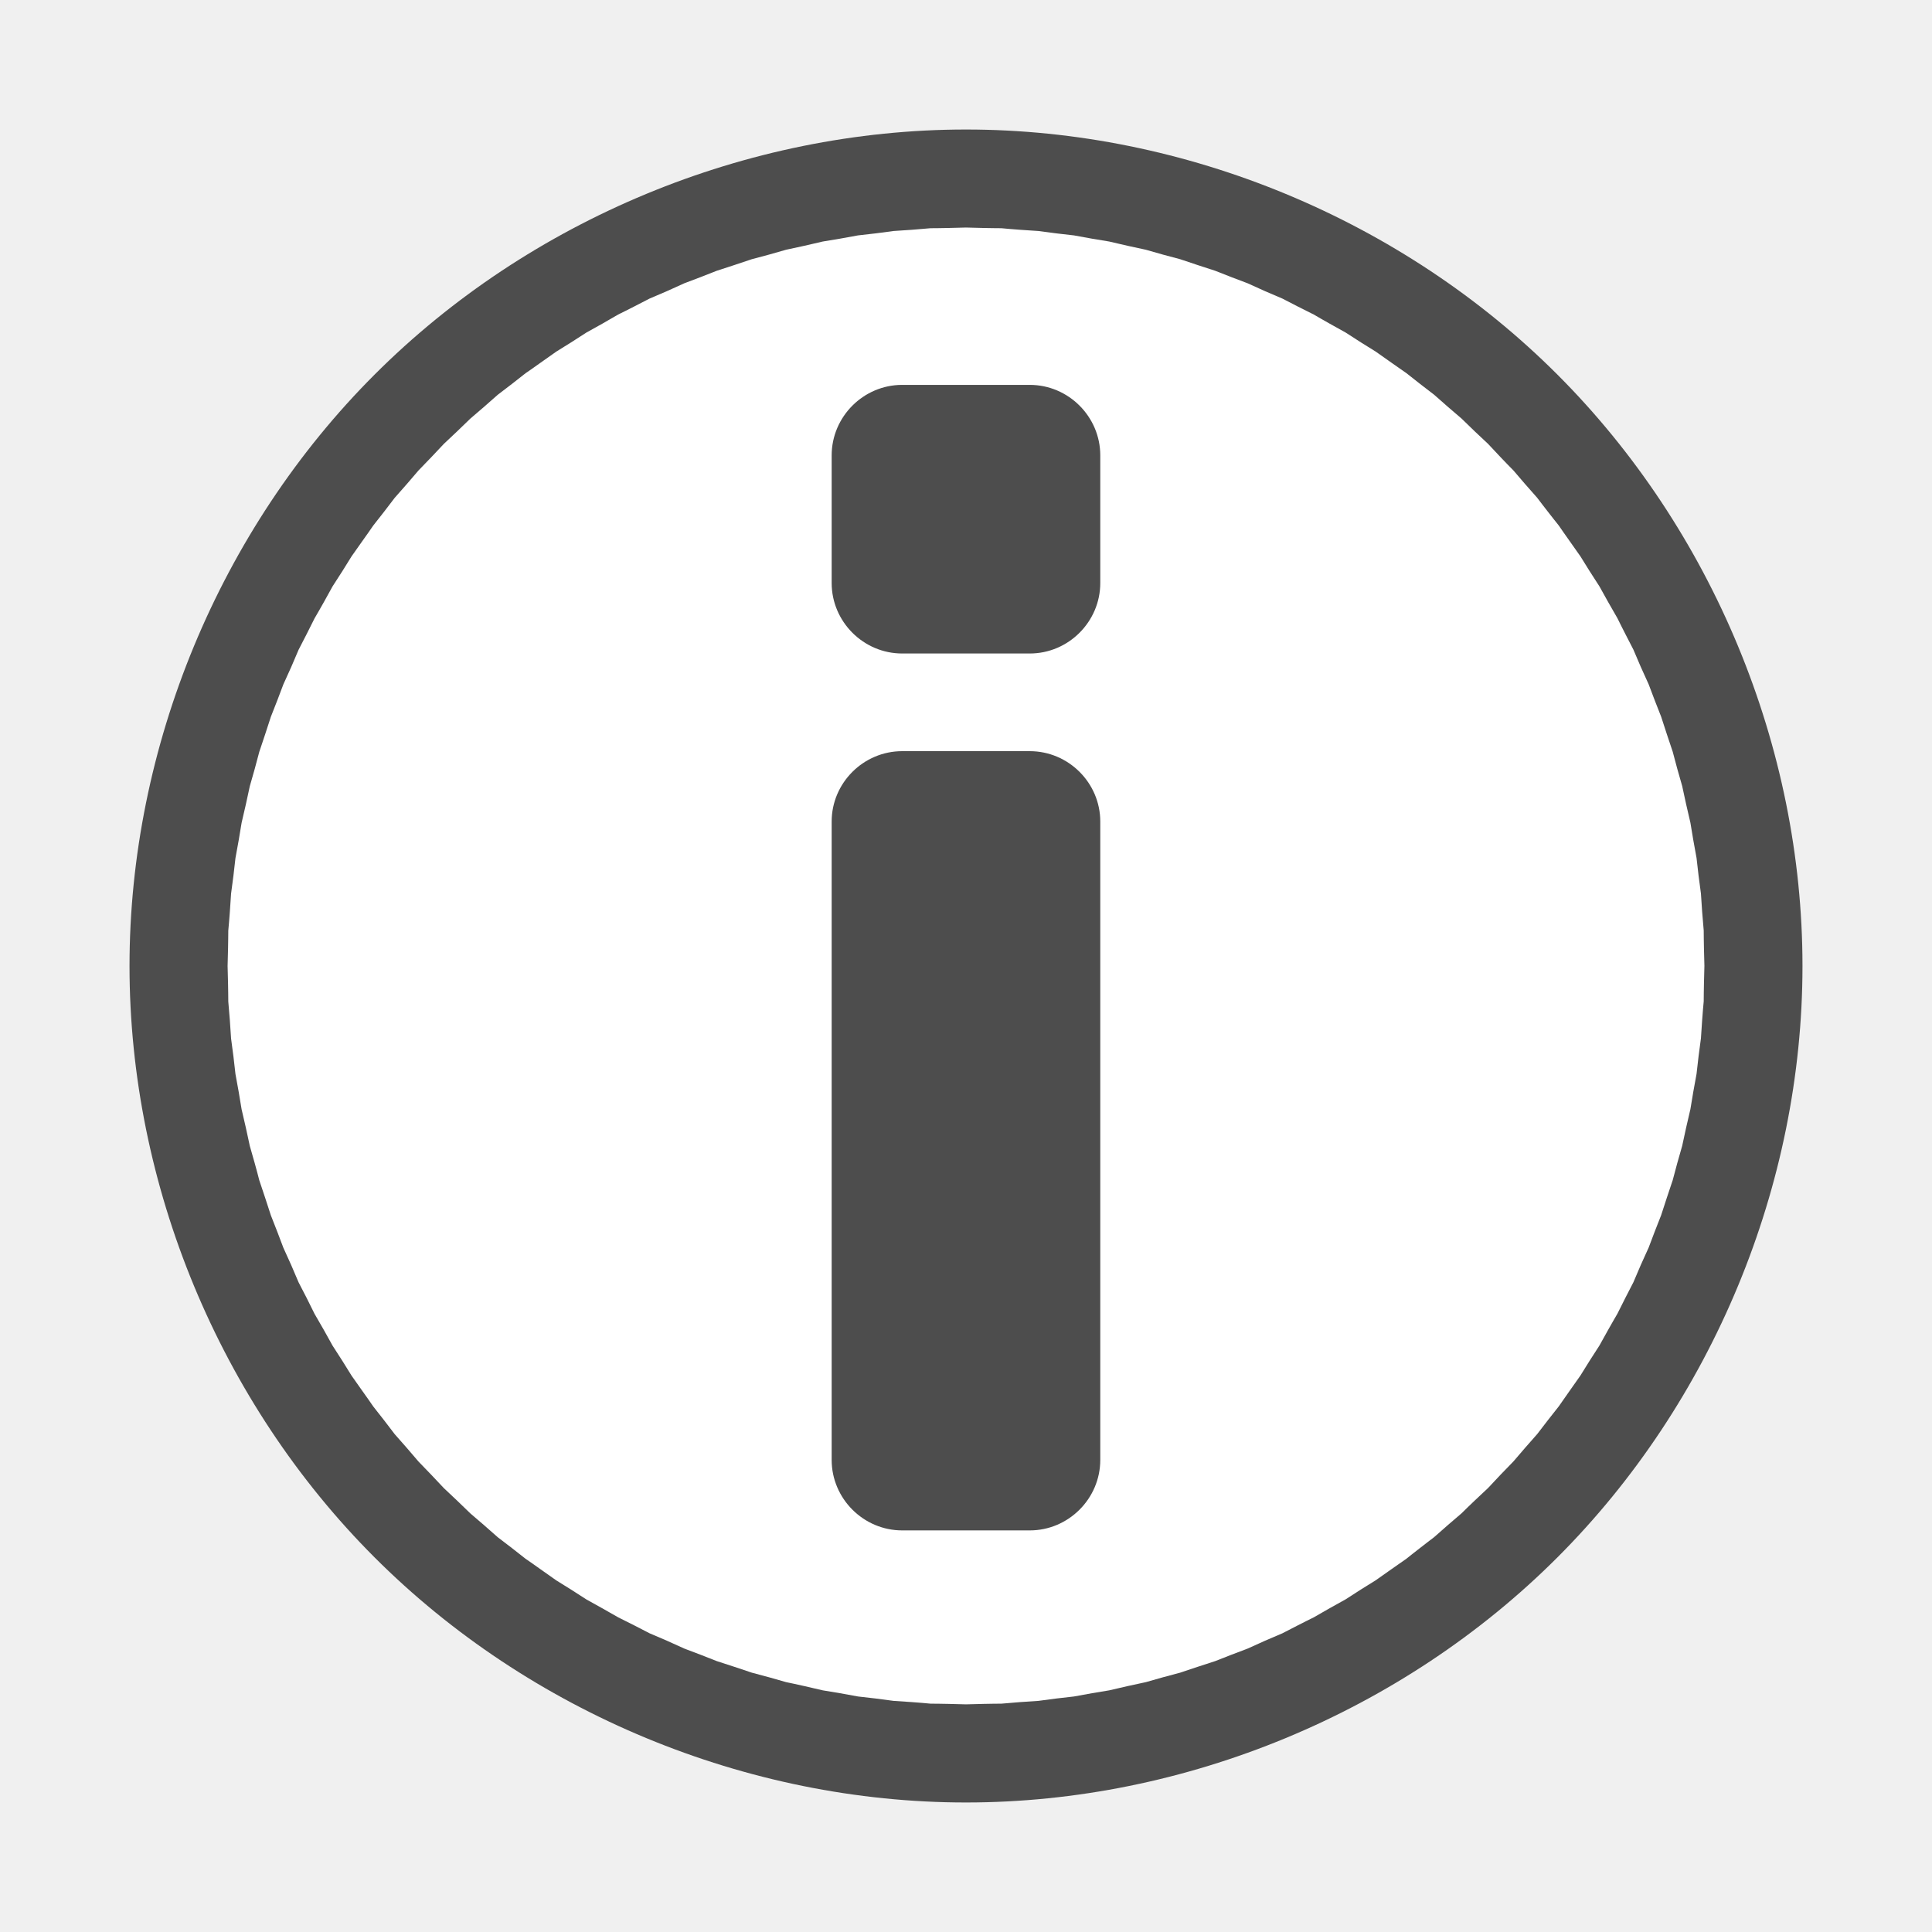
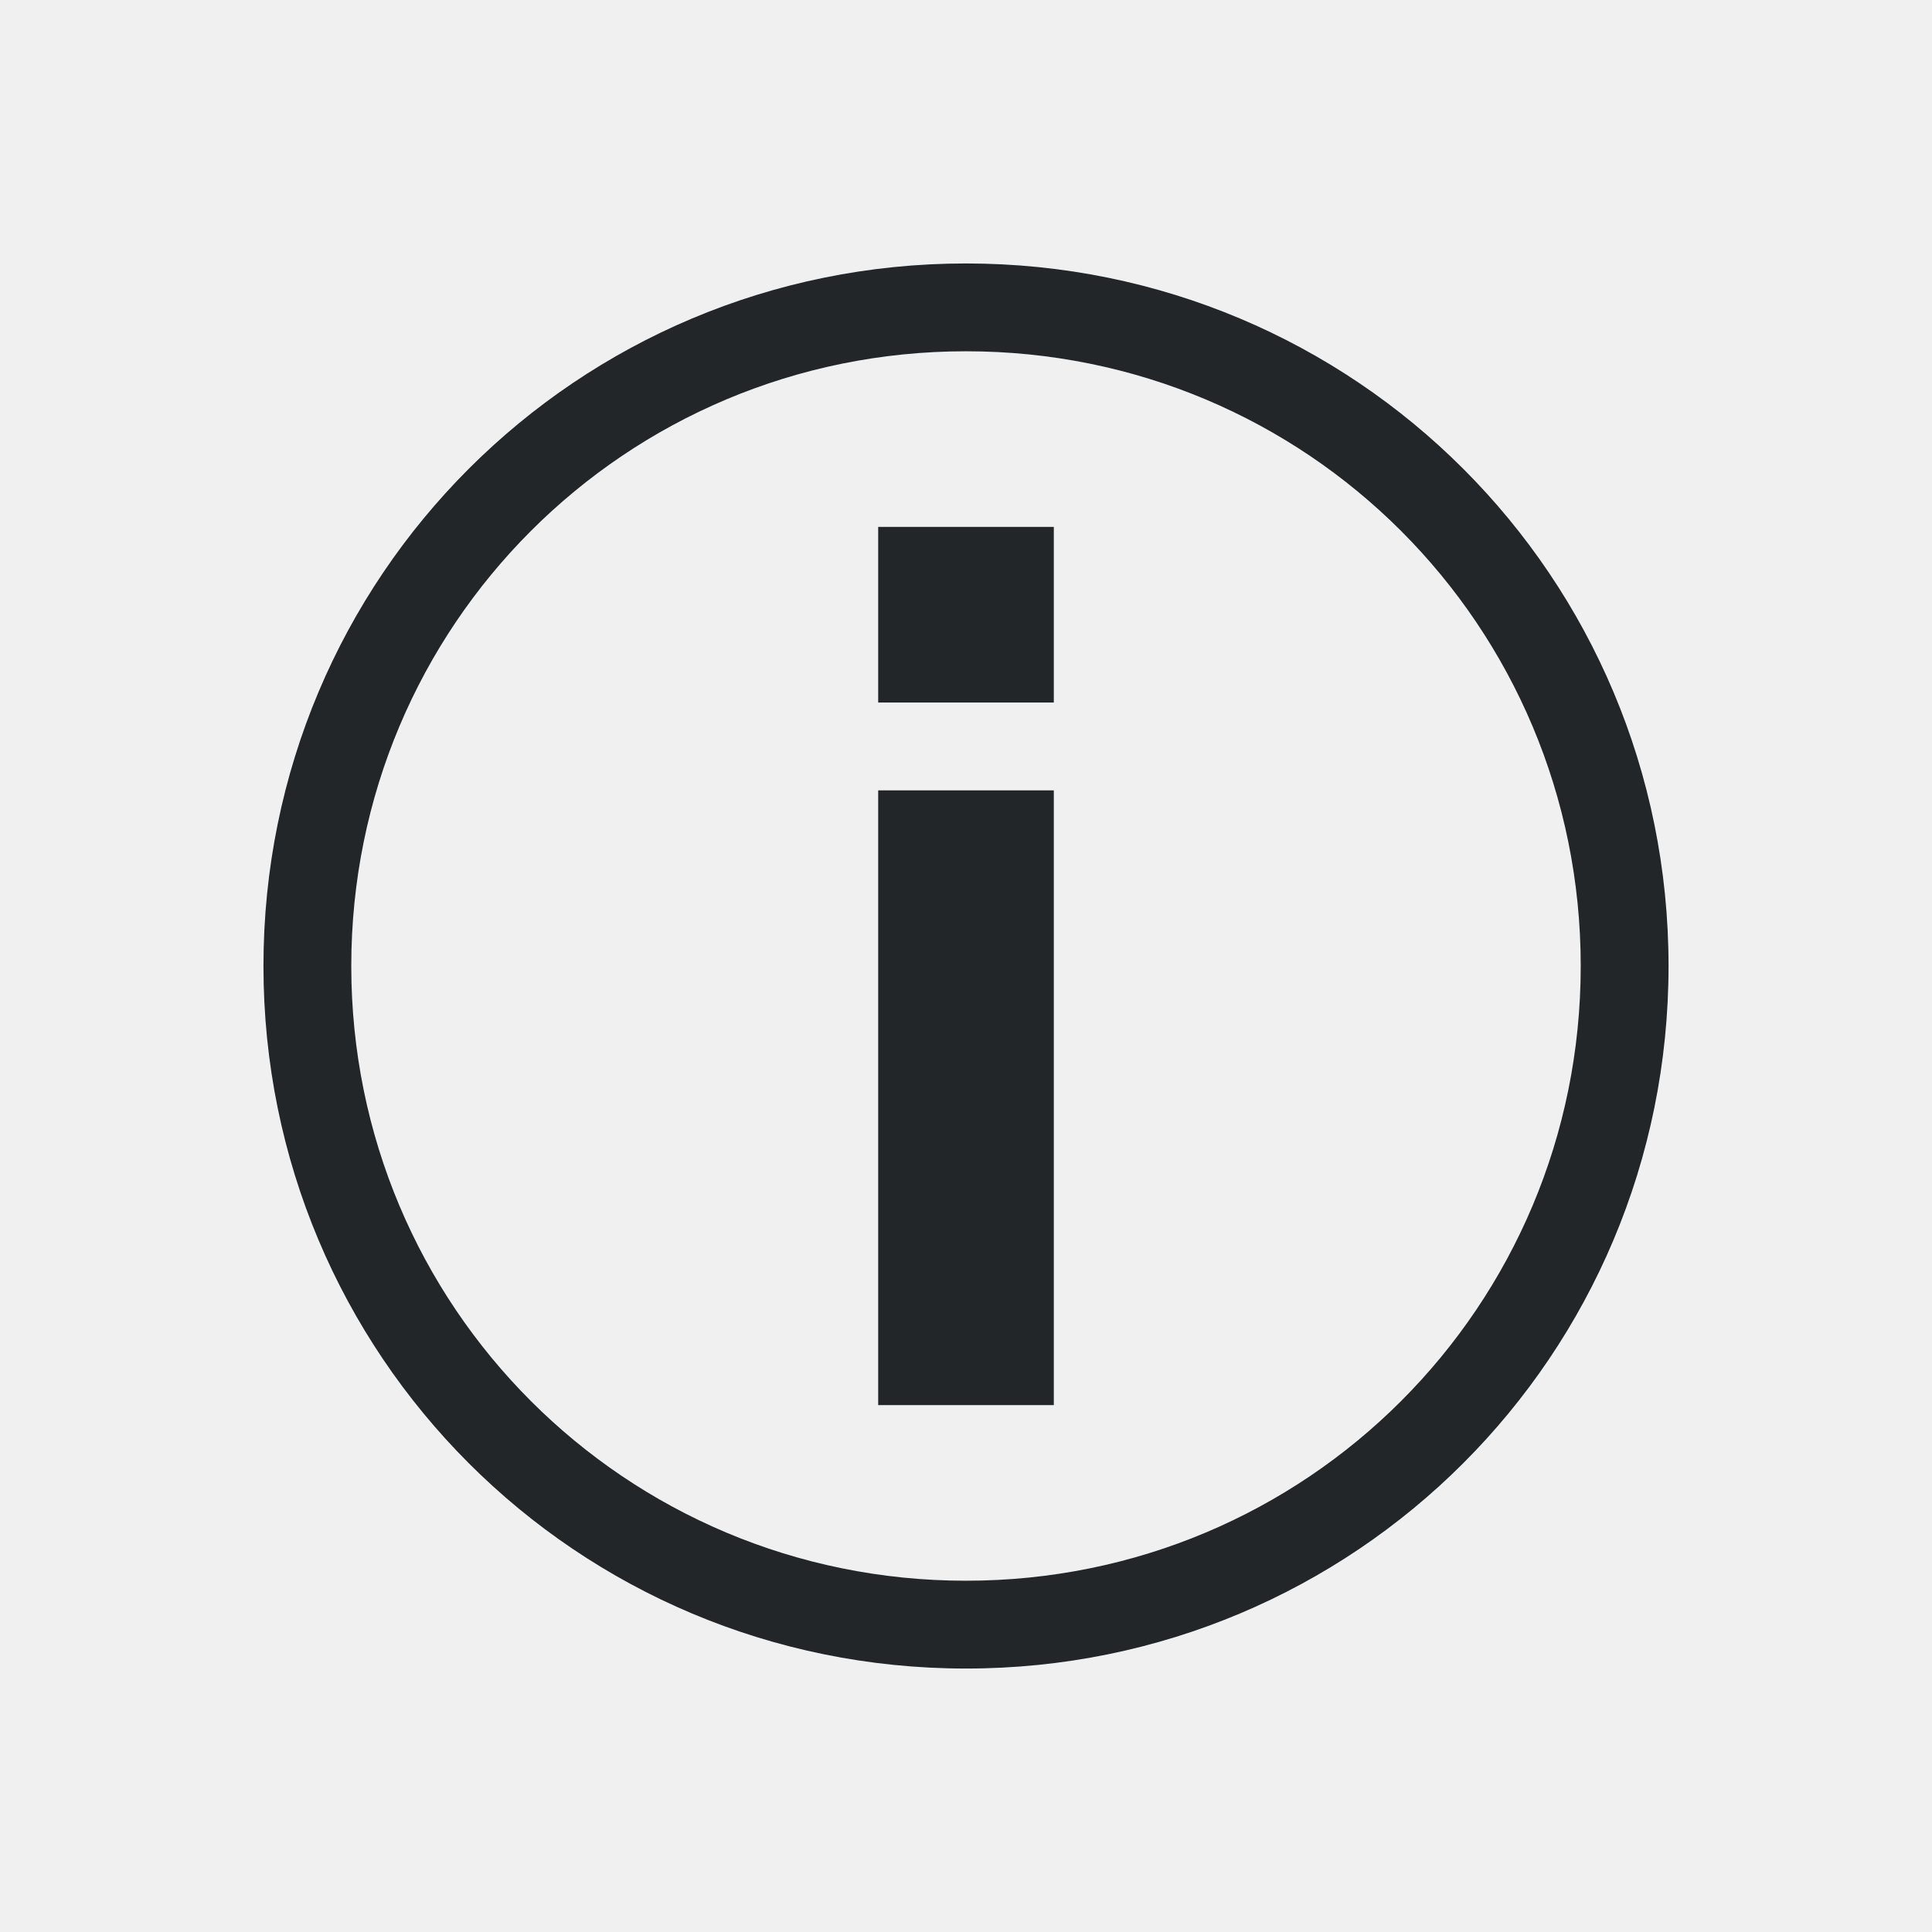
- <svg xmlns="http://www.w3.org/2000/svg" viewBox="0 0 32 32" version="1.1" id="svg5">
+ <svg xmlns="http://www.w3.org/2000/svg" viewBox="0 0 22 22">
  <defs id="defs3051">
    <style type="text/css" id="current-color-scheme">
      .ColorScheme-Text {
-         color:#4d4d4d;
+         color:#232629;
      }
      </style>
  </defs>
-   <circle style="fill:#ffffff;fill-opacity:1;stroke:none;stroke-width:0.767;stroke-linecap:butt;stroke-linejoin:bevel;stroke-miterlimit:4;stroke-dasharray:3.069, 1.535, 0.767, 1.535;stroke-dashoffset:10;stroke-opacity:1" id="path4494" cx="16" cy="16" r="12.902" />
-   <path style="color:#4d4d4d;fill:currentColor;fill-opacity:1;stroke:none;stroke-width:1.104" id="path55" d="m 16,1.535 c -3.79,2e-7 -7.547,1.558 -10.227,4.238 C 3.093,8.453 1.535,12.21 1.535,16 c 2e-7,3.79 1.558,7.547 4.238,10.227 C 8.453,28.907 12.21,30.465 16,30.465 c 3.79,0 7.547,-1.558 10.227,-4.238 C 28.907,23.547 30.465,19.79 30.465,16 c 0,-3.79 -1.558,-7.547 -4.238,-10.227 C 23.547,3.093 19.79,1.535 16,1.535 Z m 0,1.695 c 0.086,0.003 0.189,0.005 0.312,0.008 0.118,0.003 0.216,0.003 0.301,0.004 0.086,0.008 0.197,0.018 0.324,0.027 0.123,0.009 0.229,0.016 0.314,0.021 0.085,0.012 0.189,0.026 0.311,0.041 0.12,0.015 0.22,0.026 0.305,0.035 0.085,0.016 0.191,0.035 0.314,0.057 0.116,0.02 0.211,0.035 0.295,0.049 0.084,0.02 0.194,0.046 0.32,0.074 0.123,0.028 0.23,0.051 0.314,0.068 0.082,0.024 0.179,0.052 0.295,0.084 0.117,0.032 0.216,0.058 0.299,0.08 0.081,0.028 0.181,0.061 0.299,0.1 0.12,0.04 0.224,0.074 0.307,0.1 0.079,0.032 0.172,0.068 0.283,0.111 0.109,0.042 0.198,0.076 0.277,0.105 0.078,0.036 0.183,0.084 0.303,0.137 0.116,0.051 0.217,0.093 0.297,0.127 0.076,0.039 0.163,0.085 0.27,0.139 0.107,0.054 0.197,0.099 0.273,0.137 0.074,0.044 0.17,0.098 0.279,0.16 0.107,0.061 0.198,0.111 0.273,0.152 0.072,0.047 0.16,0.104 0.264,0.17 0.1,0.063 0.181,0.114 0.254,0.158 0.07,0.05 0.162,0.115 0.268,0.189 0.104,0.073 0.194,0.137 0.266,0.186 0.066,0.053 0.143,0.113 0.236,0.186 0.095,0.074 0.174,0.134 0.242,0.186 0.064,0.057 0.146,0.13 0.242,0.213 0.091,0.079 0.167,0.144 0.232,0.199 0.061,0.06 0.139,0.136 0.23,0.223 0.089,0.085 0.166,0.157 0.229,0.215 0.058,0.063 0.13,0.139 0.215,0.229 0.087,0.091 0.162,0.169 0.223,0.23 0.055,0.065 0.121,0.141 0.199,0.232 0.083,0.096 0.156,0.178 0.213,0.242 0.052,0.068 0.112,0.148 0.186,0.242 0.073,0.093 0.132,0.17 0.186,0.236 0.048,0.071 0.112,0.161 0.186,0.266 0.074,0.105 0.139,0.198 0.189,0.268 0.045,0.072 0.095,0.154 0.158,0.254 0.066,0.104 0.123,0.192 0.17,0.264 0.041,0.075 0.091,0.166 0.152,0.273 0.062,0.11 0.117,0.205 0.16,0.279 0.037,0.077 0.083,0.166 0.137,0.273 0.054,0.107 0.099,0.194 0.139,0.27 0.034,0.079 0.076,0.181 0.127,0.297 0.053,0.12 0.101,0.225 0.137,0.303 0.03,0.079 0.063,0.169 0.105,0.277 0.043,0.112 0.079,0.204 0.111,0.283 0.026,0.082 0.06,0.186 0.1,0.307 0.039,0.118 0.072,0.218 0.1,0.299 0.022,0.083 0.048,0.182 0.08,0.299 0.032,0.116 0.06,0.213 0.084,0.295 0.018,0.084 0.041,0.191 0.068,0.314 0.028,0.126 0.054,0.236 0.074,0.32 0.014,0.084 0.029,0.179 0.049,0.295 0.022,0.124 0.041,0.23 0.057,0.314 0.009,0.085 0.02,0.184 0.035,0.305 0.015,0.122 0.029,0.226 0.041,0.311 0.005,0.086 0.012,0.191 0.021,0.314 0.01,0.128 0.02,0.238 0.027,0.324 8.21e-4,0.085 0.001,0.183 0.004,0.301 0.003,0.123 0.005,0.227 0.008,0.312 -0.003,0.086 -0.005,0.189 -0.008,0.312 -0.003,0.118 -0.003,0.216 -0.004,0.301 -0.008,0.086 -0.018,0.197 -0.027,0.324 -0.009,0.123 -0.016,0.229 -0.021,0.314 -0.012,0.085 -0.026,0.189 -0.041,0.311 -0.015,0.12 -0.026,0.22 -0.035,0.305 -0.016,0.085 -0.035,0.191 -0.057,0.314 -0.02,0.116 -0.035,0.211 -0.049,0.295 -0.02,0.084 -0.046,0.194 -0.074,0.32 -0.028,0.123 -0.051,0.23 -0.068,0.314 -0.024,0.082 -0.052,0.179 -0.084,0.295 -0.032,0.117 -0.058,0.216 -0.08,0.299 -0.028,0.081 -0.061,0.181 -0.1,0.299 -0.04,0.12 -0.074,0.224 -0.1,0.307 -0.032,0.079 -0.068,0.172 -0.111,0.283 -0.042,0.109 -0.076,0.198 -0.105,0.277 -0.036,0.078 -0.084,0.183 -0.137,0.303 -0.051,0.116 -0.093,0.217 -0.127,0.297 -0.039,0.076 -0.085,0.163 -0.139,0.27 -0.054,0.107 -0.099,0.197 -0.137,0.273 -0.044,0.074 -0.098,0.17 -0.16,0.279 -0.061,0.107 -0.111,0.198 -0.152,0.273 -0.047,0.072 -0.104,0.16 -0.17,0.264 -0.063,0.1 -0.114,0.181 -0.158,0.254 -0.05,0.07 -0.115,0.162 -0.189,0.268 -0.073,0.104 -0.137,0.194 -0.186,0.266 -0.053,0.066 -0.113,0.143 -0.186,0.236 -0.074,0.095 -0.134,0.174 -0.186,0.242 -0.057,0.064 -0.13,0.146 -0.213,0.242 -0.079,0.091 -0.144,0.167 -0.199,0.232 -0.06,0.061 -0.136,0.139 -0.223,0.23 -0.085,0.089 -0.157,0.166 -0.215,0.229 -0.063,0.058 -0.139,0.13 -0.229,0.215 -0.091,0.087 -0.169,0.162 -0.23,0.223 -0.065,0.055 -0.141,0.121 -0.232,0.199 -0.096,0.083 -0.178,0.156 -0.242,0.213 -0.068,0.052 -0.148,0.112 -0.242,0.186 -0.093,0.073 -0.17,0.132 -0.236,0.186 -0.071,0.048 -0.161,0.112 -0.266,0.186 -0.105,0.074 -0.198,0.139 -0.268,0.189 -0.072,0.045 -0.154,0.095 -0.254,0.158 -0.104,0.066 -0.192,0.123 -0.264,0.17 -0.075,0.041 -0.166,0.091 -0.273,0.152 -0.11,0.062 -0.205,0.117 -0.279,0.16 -0.077,0.037 -0.166,0.083 -0.273,0.137 -0.107,0.054 -0.194,0.099 -0.27,0.139 -0.079,0.034 -0.181,0.076 -0.297,0.127 -0.12,0.053 -0.225,0.101 -0.303,0.137 -0.079,0.03 -0.169,0.063 -0.277,0.105 -0.112,0.043 -0.204,0.079 -0.283,0.111 -0.082,0.026 -0.186,0.06 -0.307,0.1 -0.118,0.039 -0.218,0.072 -0.299,0.1 -0.083,0.022 -0.182,0.048 -0.299,0.08 -0.116,0.032 -0.213,0.06 -0.295,0.084 -0.084,0.018 -0.191,0.041 -0.314,0.068 -0.126,0.028 -0.236,0.054 -0.32,0.074 -0.084,0.014 -0.179,0.029 -0.295,0.049 -0.124,0.022 -0.23,0.041 -0.314,0.057 -0.085,0.009 -0.184,0.02 -0.305,0.035 -0.122,0.015 -0.226,0.029 -0.311,0.041 -0.086,0.005 -0.191,0.012 -0.314,0.021 -0.128,0.01 -0.238,0.02 -0.324,0.027 -0.085,8.21e-4 -0.183,0.001 -0.301,0.004 -0.123,0.003 -0.227,0.005 -0.312,0.008 -0.086,-0.003 -0.189,-0.005 -0.312,-0.008 -0.118,-0.003 -0.216,-0.003 -0.301,-0.004 -0.086,-0.008 -0.197,-0.018 -0.324,-0.027 -0.123,-0.009 -0.229,-0.016 -0.314,-0.021 -0.085,-0.012 -0.189,-0.026 -0.311,-0.041 -0.12,-0.015 -0.22,-0.026 -0.305,-0.035 -0.085,-0.016 -0.191,-0.035 -0.314,-0.057 -0.116,-0.02 -0.211,-0.035 -0.295,-0.049 -0.084,-0.02 -0.194,-0.046 -0.32,-0.074 -0.123,-0.028 -0.23,-0.051 -0.314,-0.068 -0.082,-0.024 -0.179,-0.052 -0.295,-0.084 -0.117,-0.032 -0.216,-0.058 -0.299,-0.08 -0.081,-0.028 -0.181,-0.061 -0.299,-0.1 -0.12,-0.04 -0.224,-0.074 -0.307,-0.1 -0.079,-0.032 -0.172,-0.068 -0.283,-0.111 -0.109,-0.042 -0.198,-0.076 -0.277,-0.105 -0.078,-0.036 -0.183,-0.084 -0.303,-0.137 -0.116,-0.051 -0.217,-0.093 -0.297,-0.127 -0.076,-0.039 -0.163,-0.085 -0.27,-0.139 -0.107,-0.054 -0.197,-0.099 -0.273,-0.137 C 9.912,27.222 9.817,27.168 9.707,27.105 9.6,27.045 9.509,26.994 9.434,26.953 9.362,26.906 9.274,26.849 9.17,26.783 9.07,26.72 8.989,26.67 8.916,26.625 8.846,26.575 8.754,26.51 8.648,26.436 8.544,26.362 8.454,26.298 8.383,26.25 8.316,26.197 8.24,26.137 8.146,26.064 8.052,25.991 7.972,25.931 7.904,25.879 7.84,25.822 7.758,25.749 7.662,25.666 7.571,25.587 7.495,25.522 7.43,25.467 7.368,25.406 7.29,25.331 7.199,25.244 7.11,25.159 7.033,25.088 6.971,25.029 6.912,24.967 6.841,24.89 6.756,24.801 6.669,24.71 6.594,24.632 6.533,24.57 6.478,24.505 6.413,24.429 6.334,24.338 6.251,24.242 6.178,24.16 6.121,24.096 6.069,24.028 6.009,23.948 5.936,23.854 5.863,23.76 5.803,23.684 5.75,23.617 5.702,23.546 5.638,23.456 5.564,23.352 5.49,23.246 5.425,23.154 5.375,23.084 5.33,23.011 5.28,22.93 5.217,22.83 5.151,22.726 5.094,22.638 5.047,22.566 5.006,22.491 4.955,22.4 4.895,22.293 4.832,22.183 4.778,22.088 4.734,22.014 4.697,21.937 4.652,21.848 4.598,21.74 4.544,21.634 4.498,21.546 4.459,21.471 4.425,21.391 4.383,21.29 4.332,21.174 4.279,21.054 4.231,20.949 4.195,20.871 4.166,20.792 4.132,20.702 4.09,20.594 4.046,20.482 4.011,20.39 3.979,20.311 3.953,20.228 3.918,20.124 3.879,20.004 3.84,19.886 3.807,19.786 3.779,19.705 3.758,19.622 3.732,19.524 3.699,19.406 3.667,19.29 3.639,19.193 3.615,19.111 c -0.018,-0.084 -0.041,-0.191 -0.068,-0.314 -0.028,-0.126 -0.054,-0.236 -0.074,-0.32 -0.014,-0.084 -0.029,-0.179 -0.049,-0.295 -0.022,-0.124 -0.041,-0.23 -0.057,-0.314 -0.009,-0.085 -0.02,-0.184 -0.035,-0.305 -0.015,-0.122 -0.029,-0.226 -0.041,-0.311 -0.005,-0.086 -0.012,-0.191 -0.021,-0.314 -0.01,-0.128 -0.02,-0.238 -0.027,-0.324 -8.202e-4,-0.085 -0.001,-0.183 -0.004,-0.301 -0.003,-0.123 -0.005,-0.227 -0.008,-0.312 0.003,-0.086 0.005,-0.189 0.008,-0.312 0.003,-0.118 0.003,-0.216 0.004,-0.301 0.008,-0.086 0.018,-0.197 0.027,-0.324 0.009,-0.123 0.016,-0.229 0.021,-0.314 0.012,-0.085 0.026,-0.189 0.041,-0.311 0.015,-0.12 0.026,-0.22 0.035,-0.305 0.016,-0.085 0.035,-0.191 0.057,-0.314 0.02,-0.116 0.035,-0.211 0.049,-0.295 0.02,-0.084 0.046,-0.194 0.074,-0.32 0.028,-0.123 0.051,-0.23 0.068,-0.314 0.024,-0.082 0.052,-0.179 0.084,-0.295 0.032,-0.117 0.058,-0.216 0.08,-0.299 0.028,-0.081 0.061,-0.181 0.1,-0.299 0.04,-0.12 0.074,-0.224 0.1,-0.307 0.032,-0.079 0.068,-0.172 0.111,-0.283 0.042,-0.109 0.076,-0.198 0.105,-0.277 0.036,-0.078 0.084,-0.183 0.137,-0.303 0.051,-0.116 0.093,-0.217 0.127,-0.297 0.039,-0.076 0.085,-0.163 0.139,-0.27 0.054,-0.107 0.099,-0.197 0.137,-0.273 0.044,-0.074 0.098,-0.17 0.16,-0.279 C 4.955,9.6 5.006,9.509 5.047,9.434 5.094,9.362 5.151,9.274 5.217,9.17 5.28,9.07 5.33,8.989 5.375,8.916 5.425,8.846 5.49,8.754 5.564,8.648 5.638,8.544 5.702,8.454 5.75,8.383 5.803,8.316 5.863,8.24 5.936,8.146 6.009,8.052 6.069,7.972 6.121,7.904 6.178,7.84 6.251,7.758 6.334,7.662 6.413,7.571 6.478,7.495 6.533,7.43 6.594,7.368 6.669,7.29 6.756,7.199 6.841,7.11 6.912,7.033 6.971,6.971 7.033,6.912 7.11,6.841 7.199,6.756 7.29,6.669 7.368,6.594 7.43,6.533 7.495,6.478 7.571,6.413 7.662,6.334 7.758,6.251 7.84,6.178 7.904,6.121 7.972,6.069 8.052,6.009 8.146,5.936 8.24,5.863 8.316,5.803 8.383,5.75 8.454,5.702 8.544,5.638 8.648,5.564 8.754,5.49 8.846,5.425 8.916,5.375 8.989,5.33 9.07,5.28 9.17,5.217 9.274,5.151 9.362,5.094 9.434,5.047 9.509,5.006 9.6,4.955 9.707,4.895 9.817,4.832 9.912,4.778 9.986,4.734 c 0.077,-0.037 0.166,-0.083 0.273,-0.137 0.107,-0.054 0.194,-0.099 0.27,-0.139 0.079,-0.034 0.181,-0.076 0.297,-0.127 0.12,-0.053 0.225,-0.101 0.303,-0.137 0.079,-0.03 0.169,-0.063 0.277,-0.105 0.112,-0.043 0.204,-0.079 0.283,-0.111 0.082,-0.026 0.186,-0.06 0.307,-0.1 0.118,-0.039 0.218,-0.072 0.299,-0.1 0.083,-0.022 0.182,-0.048 0.299,-0.08 0.116,-0.032 0.213,-0.06 0.295,-0.084 0.084,-0.018 0.191,-0.041 0.314,-0.068 0.126,-0.028 0.236,-0.054 0.32,-0.074 0.084,-0.014 0.179,-0.029 0.295,-0.049 0.124,-0.022 0.23,-0.041 0.314,-0.057 0.085,-0.009 0.184,-0.02 0.305,-0.035 0.122,-0.015 0.226,-0.029 0.311,-0.041 0.086,-0.005 0.191,-0.012 0.314,-0.021 0.128,-0.01 0.238,-0.02 0.324,-0.027 0.085,-8.202e-4 0.183,-0.001 0.301,-0.004 0.123,-0.003 0.227,-0.005 0.312,-0.008 z m -1.104,2.721 c -0.669,-6.59e-5 -1.219,0.55 -1.219,1.219 v 2.207 c -6.6e-5,0.669 0.55,1.219 1.219,1.219 h 2.207 c 0.669,6.4e-5 1.219,-0.55 1.219,-1.219 V 7.17 c 6.6e-5,-0.669 -0.55,-1.219 -1.219,-1.219 z m 0,6.334 c -0.668,-6.5e-5 -1.219,0.548 -1.219,1.217 v 11.039 c -6.6e-5,0.669 0.55,1.219 1.219,1.219 h 2.207 c 0.669,6.5e-5 1.219,-0.55 1.219,-1.219 V 13.502 c 6.6e-5,-0.669 -0.55,-1.217 -1.219,-1.217 z" transform="matrix(0.9578171,0,0,0.9578171,0.6749269,0.6749269)" />
+   <path style="fill:currentColor;fill-opacity:1;stroke:none" d="M 11 3 C 6.568 3 3 6.568 3 11 C 3 15.432 6.568 19 11 19 C 15.432 19 19 15.432 19 11 C 19 6.568 15.432 3 11 3 z M 11 4 C 14.878 4 18 7.122 18 11 C 18 14.878 14.878 18 11 18 C 7.122 18 4 14.878 4 11 C 4 7.122 7.122 4 11 4 z M 10 6 L 10 8 L 12 8 L 12 6 L 10 6 z M 10 9 L 10 16 L 12 16 L 12 9 L 10 9 z " class="ColorScheme-Text" />
</svg>
